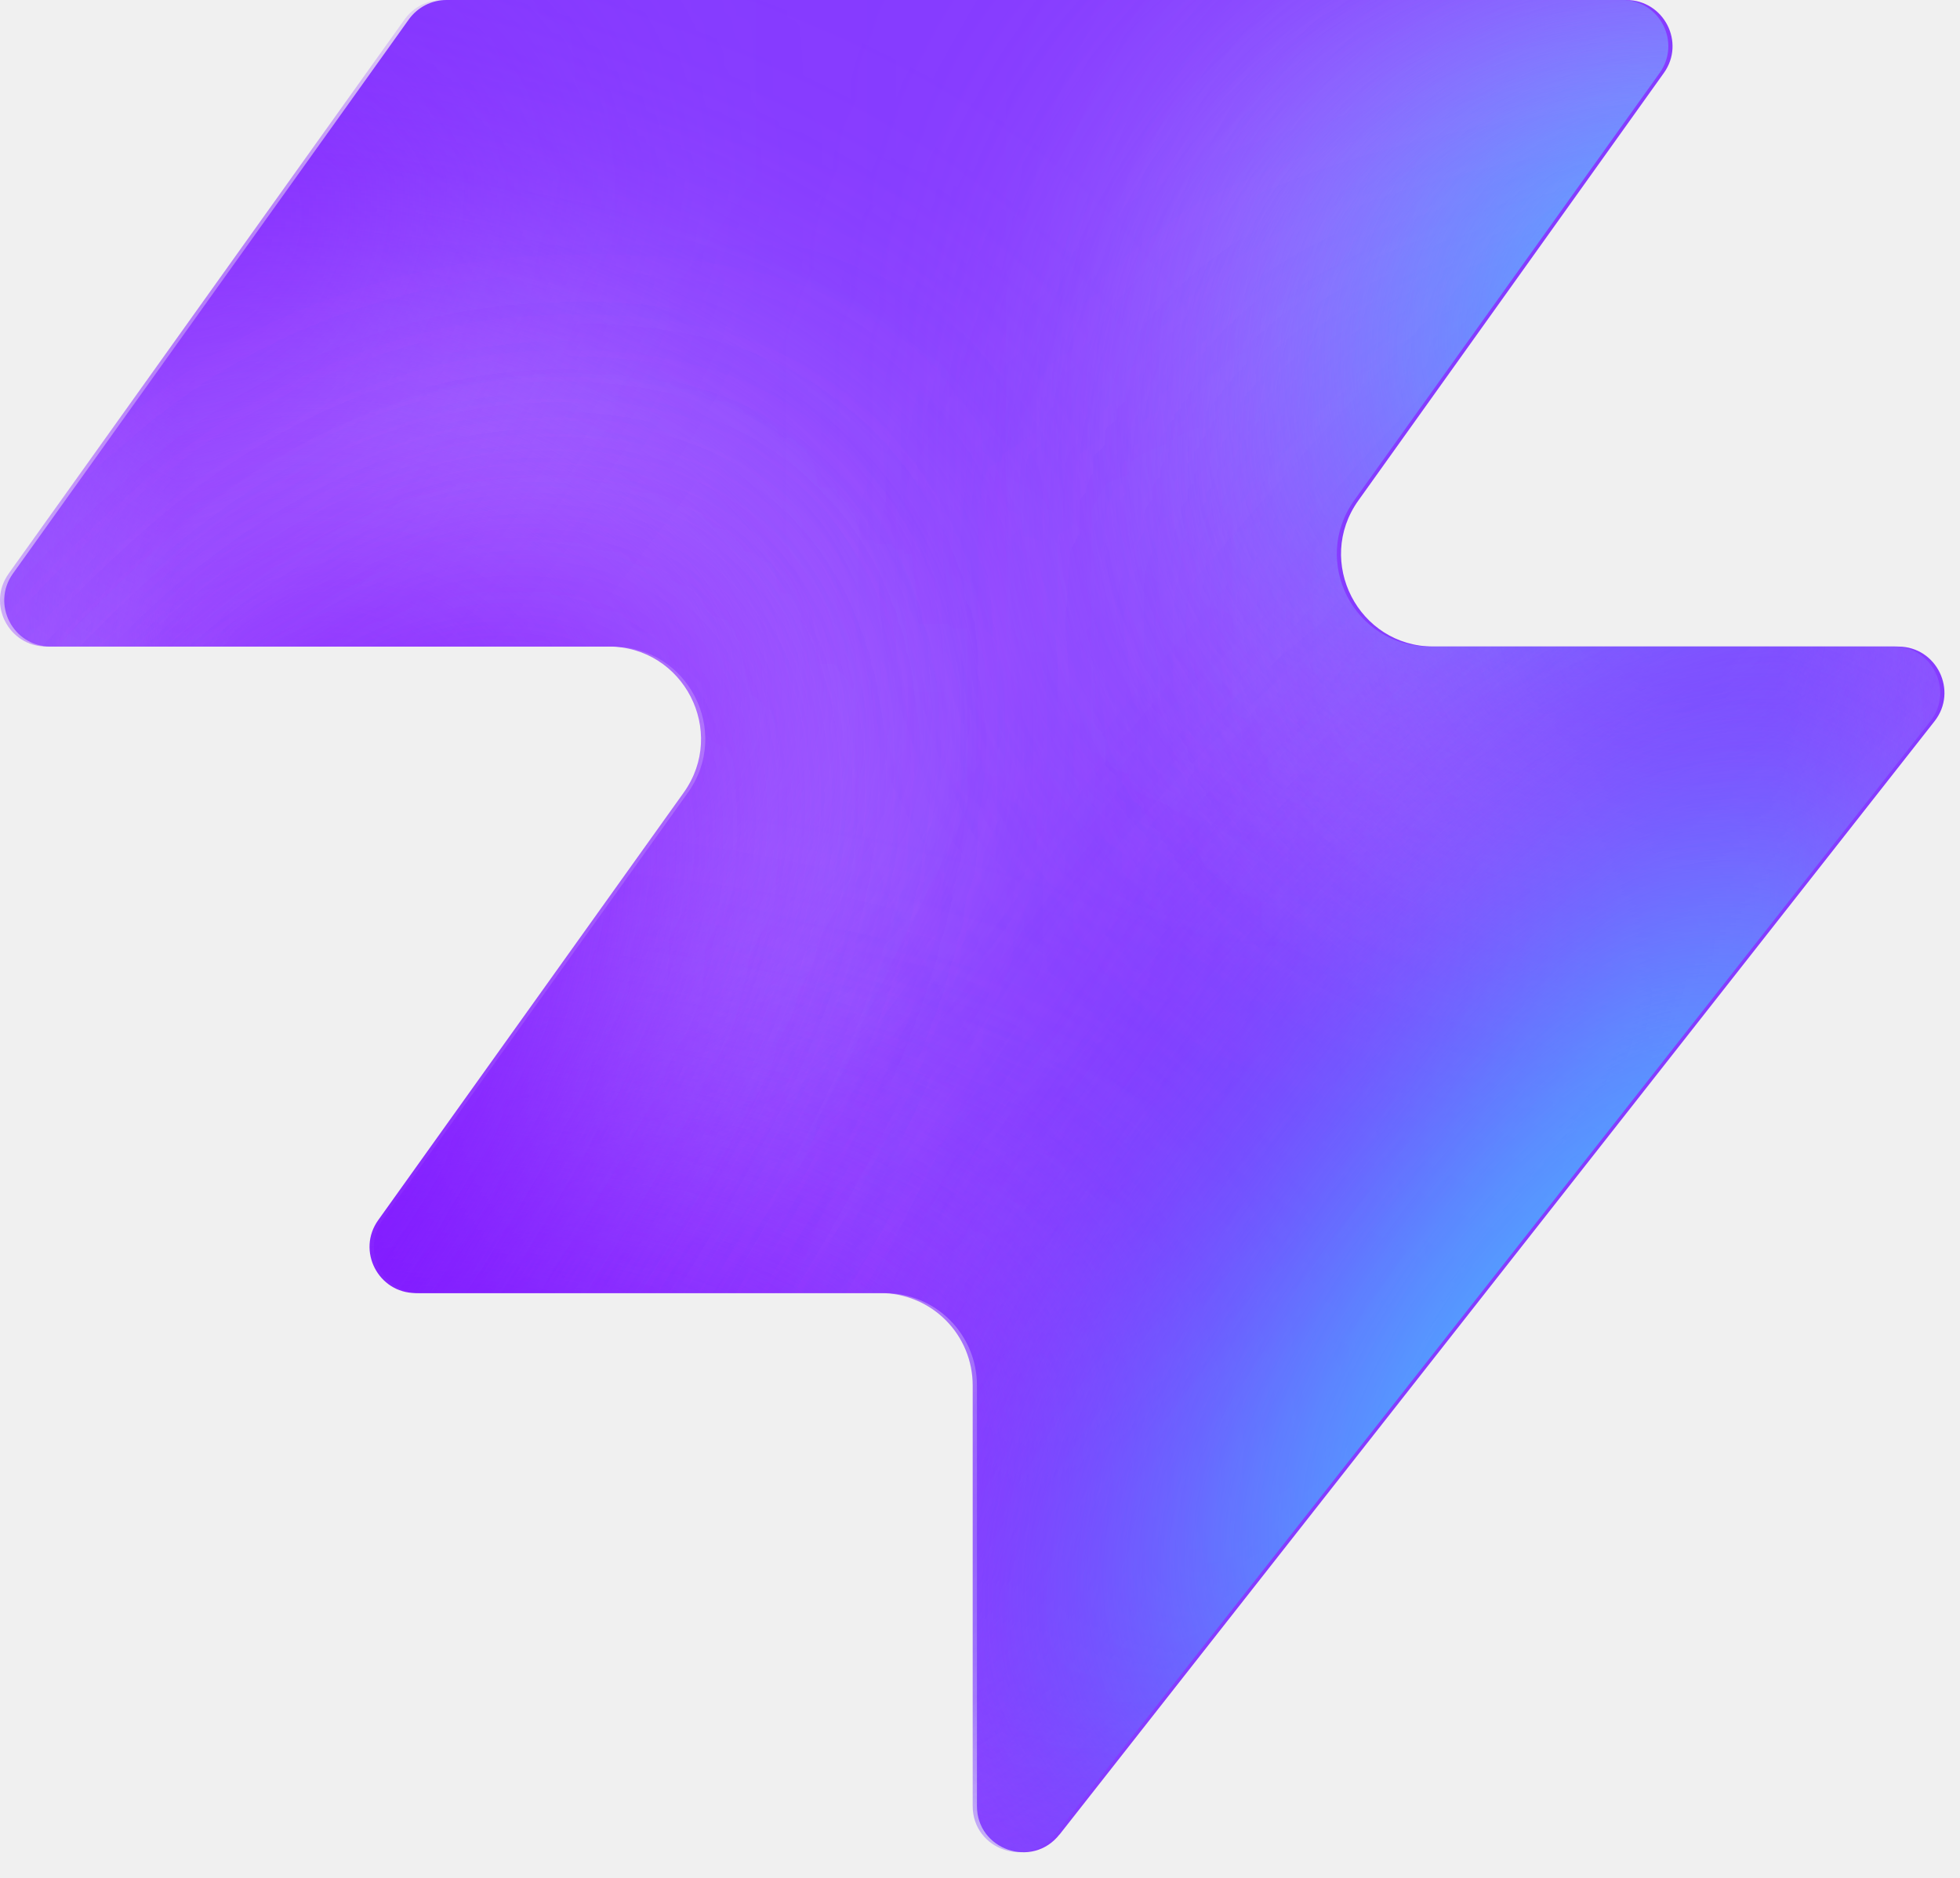
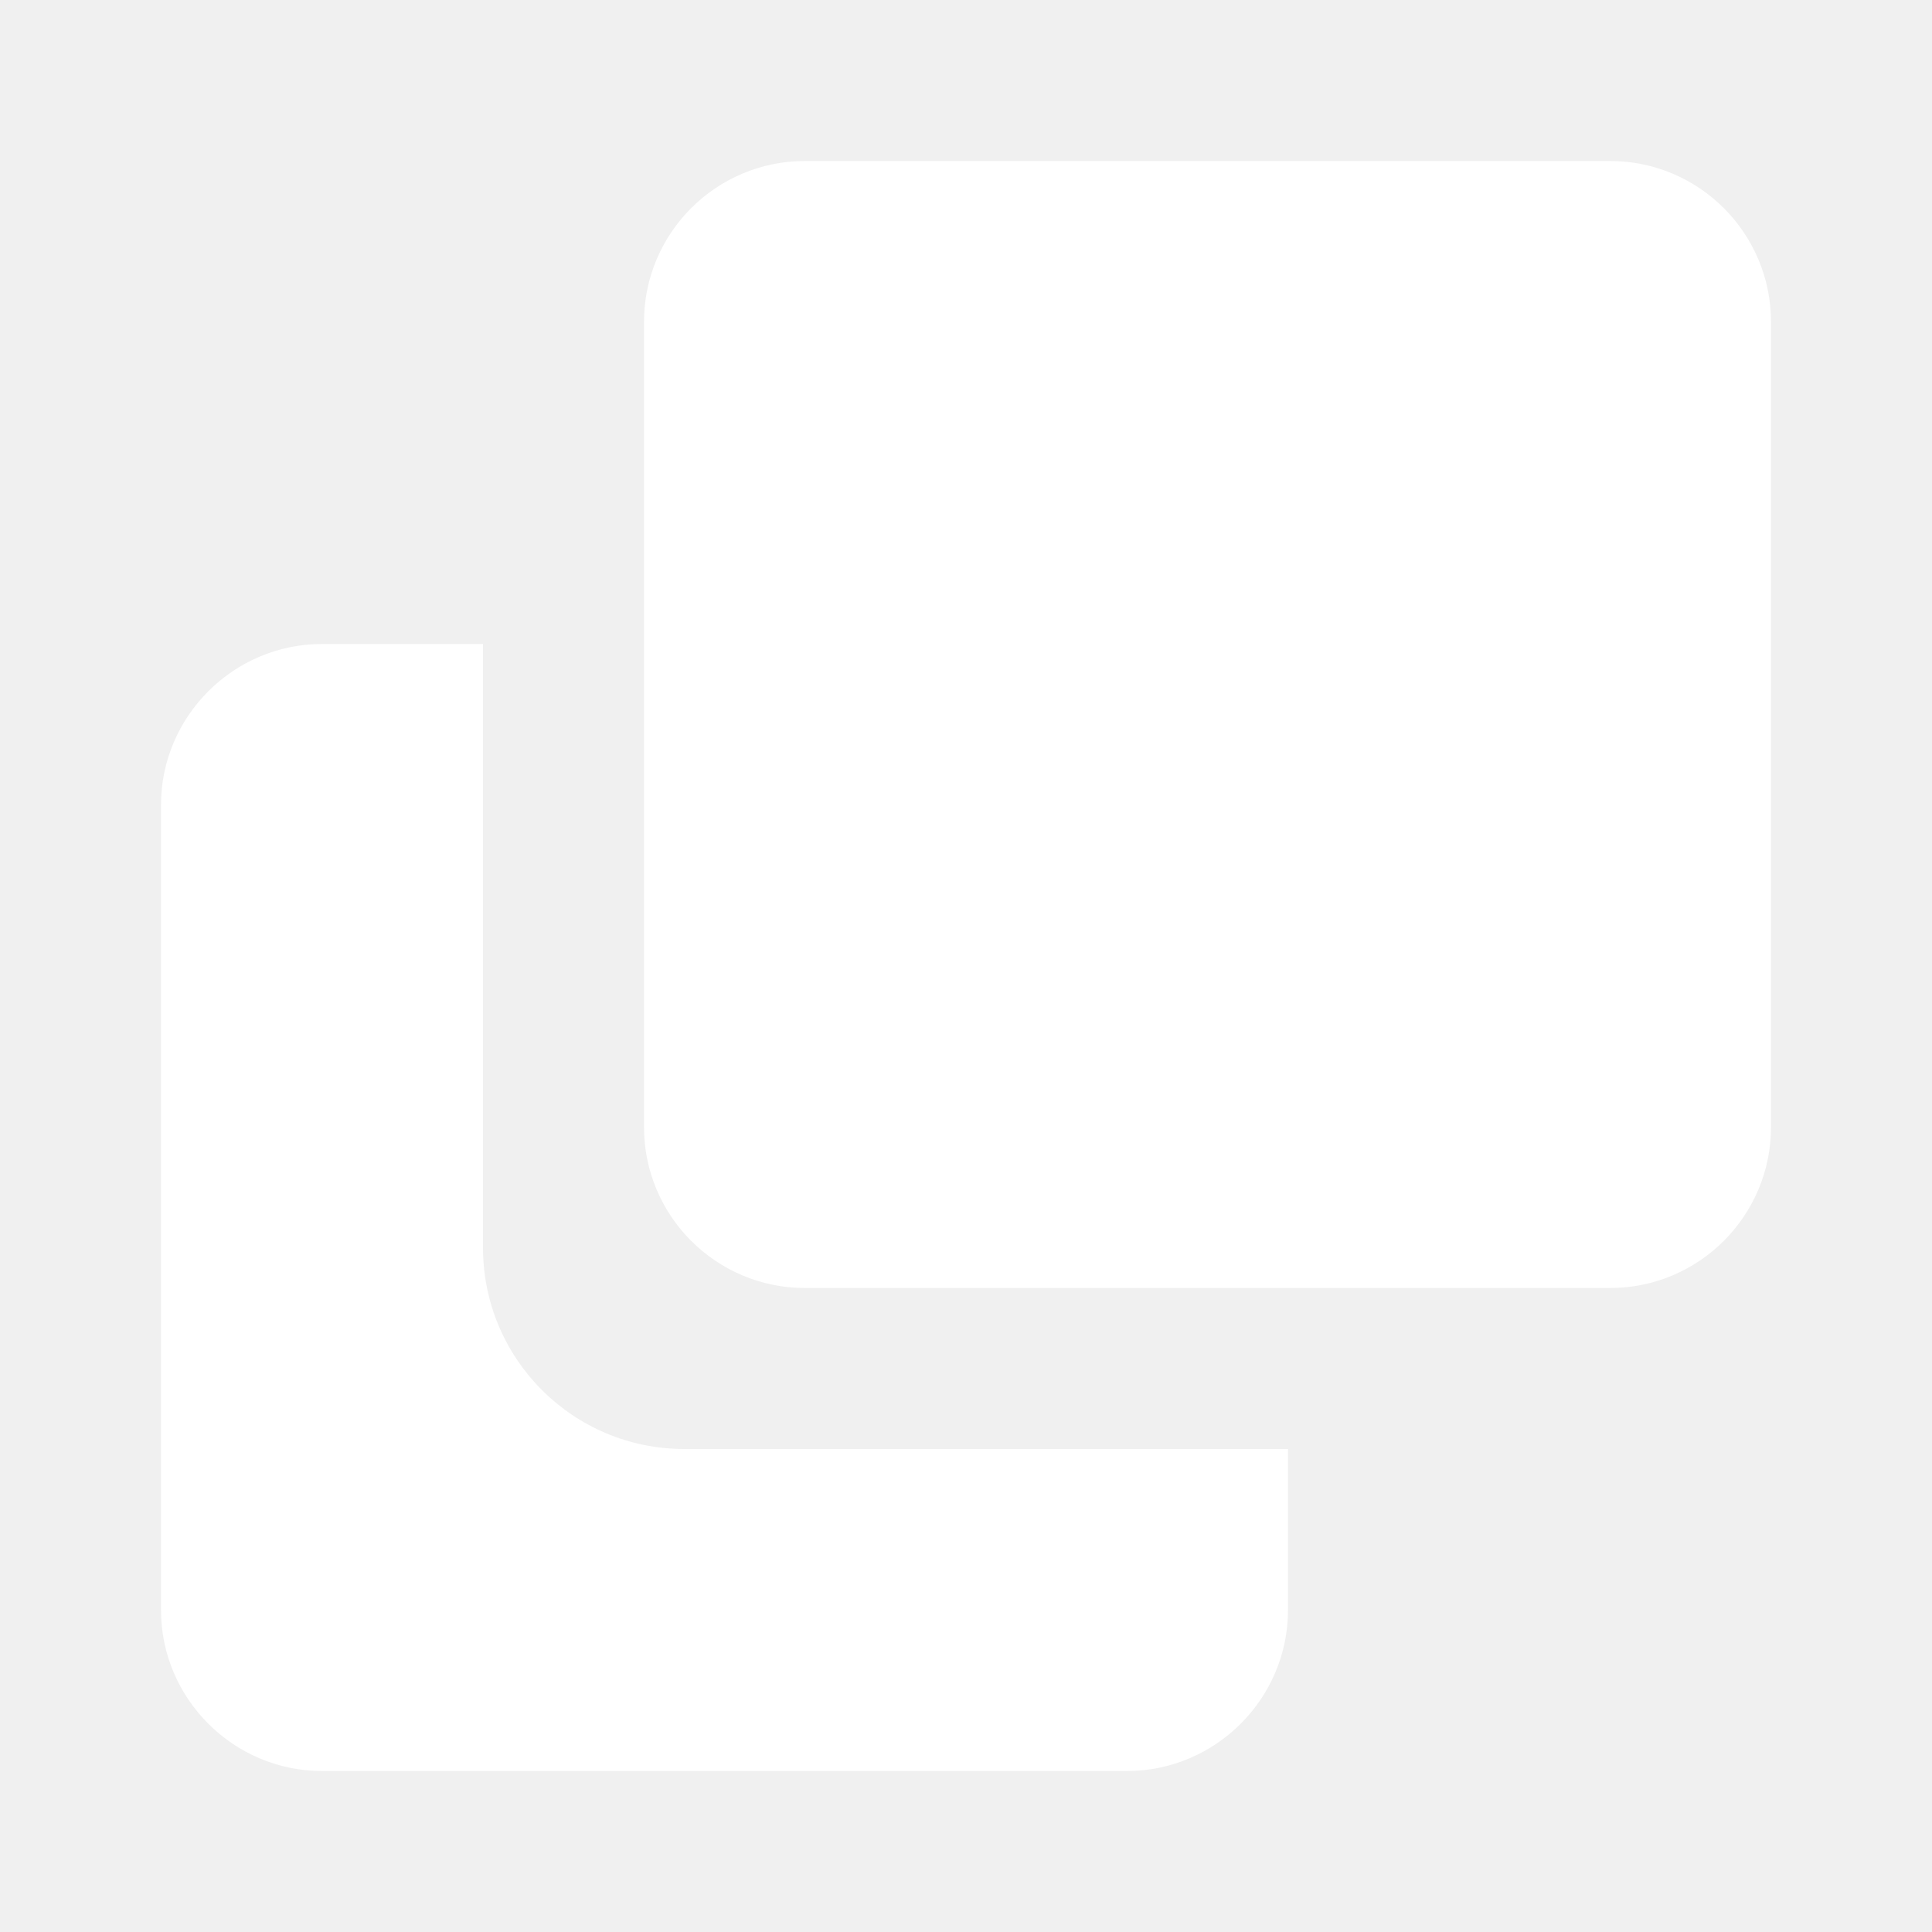
- <svg xmlns="http://www.w3.org/2000/svg" width="48" height="46" fill="none" viewBox="0 0 48 46">
-   <path fill="#863bff" d="M25.946 44.938c-.664.845-2.021.375-2.021-.698V33.937a2.26 2.26 0 0 0-2.262-2.262H10.287c-.92 0-1.456-1.04-.92-1.788l7.48-10.471c1.07-1.497 0-3.578-1.842-3.578H1.237c-.92 0-1.456-1.04-.92-1.788L10.013.474c.214-.297.556-.474.92-.474h28.894c.92 0 1.456 1.04.92 1.788l-7.48 10.471c-1.07 1.498 0 3.579 1.842 3.579h11.377c.943 0 1.473 1.088.89 1.83L25.947 44.94z" style="fill:#863bff;fill:color(display-p3 .525 .23 1);fill-opacity:1" />
-   <mask id="a" width="48" height="46" x="0" y="0" maskUnits="userSpaceOnUse" style="mask-type:alpha">
-     <path fill="#000" d="M25.842 44.938c-.664.844-2.021.375-2.021-.698V33.937a2.26 2.26 0 0 0-2.262-2.262H10.183c-.92 0-1.456-1.04-.92-1.788l7.48-10.471c1.07-1.498 0-3.579-1.842-3.579H1.133c-.92 0-1.456-1.04-.92-1.787L9.91.473c.214-.297.556-.474.92-.474h28.894c.92 0 1.456 1.04.92 1.788l-7.48 10.471c-1.07 1.498 0 3.578 1.842 3.578h11.377c.943 0 1.473 1.088.89 1.832L25.843 44.94z" style="fill:#000;fill-opacity:1" />
-   </mask>
-   <g mask="url(#a)">
-     <g filter="url(#b)">
-       <ellipse cx="5.508" cy="14.704" fill="#ede6ff" rx="5.508" ry="14.704" style="fill:#ede6ff;fill:color(display-p3 .927 .903 1);fill-opacity:1" transform="matrix(.00324 1 1 -.00324 -4.47 31.516)" />
-     </g>
-     <g filter="url(#c)">
-       <ellipse cx="10.399" cy="29.851" fill="#ede6ff" rx="10.399" ry="29.851" style="fill:#ede6ff;fill:color(display-p3 .927 .903 1);fill-opacity:1" transform="matrix(.00324 1 1 -.00324 -39.328 7.883)" />
-     </g>
-     <g filter="url(#d)">
-       <ellipse cx="5.508" cy="30.487" fill="#7e14ff" rx="5.508" ry="30.487" style="fill:#7e14ff;fill:color(display-p3 .492 .077 1);fill-opacity:1" transform="rotate(89.814 -25.913 -14.639)scale(1 -1)" />
-     </g>
-     <g filter="url(#e)">
-       <ellipse cx="5.508" cy="30.599" fill="#7e14ff" rx="5.508" ry="30.599" style="fill:#7e14ff;fill:color(display-p3 .492 .077 1);fill-opacity:1" transform="rotate(89.814 -32.644 -3.334)scale(1 -1)" />
-     </g>
-     <g filter="url(#f)">
-       <ellipse cx="5.508" cy="30.599" fill="#7e14ff" rx="5.508" ry="30.599" style="fill:#7e14ff;fill:color(display-p3 .492 .077 1);fill-opacity:1" transform="matrix(.00324 1 1 -.00324 -34.34 30.47)" />
-     </g>
-     <g filter="url(#g)">
-       <ellipse cx="14.072" cy="22.078" fill="#ede6ff" rx="14.072" ry="22.078" style="fill:#ede6ff;fill:color(display-p3 .927 .903 1);fill-opacity:1" transform="rotate(93.35 24.506 48.493)scale(-1 1)" />
-     </g>
-     <g filter="url(#h)">
-       <ellipse cx="3.47" cy="21.501" fill="#7e14ff" rx="3.47" ry="21.501" style="fill:#7e14ff;fill:color(display-p3 .492 .077 1);fill-opacity:1" transform="rotate(89.009 28.708 47.59)scale(-1 1)" />
-     </g>
-     <g filter="url(#i)">
-       <ellipse cx="3.47" cy="21.501" fill="#7e14ff" rx="3.47" ry="21.501" style="fill:#7e14ff;fill:color(display-p3 .492 .077 1);fill-opacity:1" transform="rotate(89.009 28.708 47.59)scale(-1 1)" />
-     </g>
-     <g filter="url(#j)">
-       <ellipse cx=".387" cy="8.972" fill="#7e14ff" rx="4.407" ry="29.108" style="fill:#7e14ff;fill:color(display-p3 .492 .077 1);fill-opacity:1" transform="rotate(39.51 .387 8.972)" />
-     </g>
-     <g filter="url(#k)">
-       <ellipse cx="47.523" cy="-6.092" fill="#7e14ff" rx="4.407" ry="29.108" style="fill:#7e14ff;fill:color(display-p3 .492 .077 1);fill-opacity:1" transform="rotate(37.892 47.523 -6.092)" />
-     </g>
-     <g filter="url(#l)">
-       <ellipse cx="41.412" cy="6.333" fill="#47bfff" rx="5.971" ry="9.665" style="fill:#47bfff;fill:color(display-p3 .28 .748 1);fill-opacity:1" transform="rotate(37.892 41.412 6.333)" />
-     </g>
-     <g filter="url(#m)">
-       <ellipse cx="-1.879" cy="38.332" fill="#7e14ff" rx="4.407" ry="29.108" style="fill:#7e14ff;fill:color(display-p3 .492 .077 1);fill-opacity:1" transform="rotate(37.892 -1.88 38.332)" />
-     </g>
-     <g filter="url(#n)">
-       <ellipse cx="-1.879" cy="38.332" fill="#7e14ff" rx="4.407" ry="29.108" style="fill:#7e14ff;fill:color(display-p3 .492 .077 1);fill-opacity:1" transform="rotate(37.892 -1.88 38.332)" />
-     </g>
-     <g filter="url(#o)">
-       <ellipse cx="35.651" cy="29.907" fill="#7e14ff" rx="4.407" ry="29.108" style="fill:#7e14ff;fill:color(display-p3 .492 .077 1);fill-opacity:1" transform="rotate(37.892 35.651 29.907)" />
-     </g>
-     <g filter="url(#p)">
-       <ellipse cx="38.418" cy="32.4" fill="#47bfff" rx="5.971" ry="15.297" style="fill:#47bfff;fill:color(display-p3 .28 .748 1);fill-opacity:1" transform="rotate(37.892 38.418 32.4)" />
-     </g>
-   </g>
-   <defs>
-     <filter id="b" width="60.045" height="41.654" x="-19.77" y="16.149" color-interpolation-filters="sRGB" filterUnits="userSpaceOnUse">
-       <feFlood flood-opacity="0" result="BackgroundImageFix" />
-       <feBlend in="SourceGraphic" in2="BackgroundImageFix" result="shape" />
-       <feGaussianBlur result="effect1_foregroundBlur_2002_17158" stdDeviation="7.659" />
-     </filter>
-     <filter id="c" width="90.34" height="51.437" x="-54.613" y="-7.533" color-interpolation-filters="sRGB" filterUnits="userSpaceOnUse">
-       <feFlood flood-opacity="0" result="BackgroundImageFix" />
-       <feBlend in="SourceGraphic" in2="BackgroundImageFix" result="shape" />
-       <feGaussianBlur result="effect1_foregroundBlur_2002_17158" stdDeviation="7.659" />
-     </filter>
-     <filter id="d" width="79.355" height="29.4" x="-49.64" y="2.03" color-interpolation-filters="sRGB" filterUnits="userSpaceOnUse">
-       <feFlood flood-opacity="0" result="BackgroundImageFix" />
-       <feBlend in="SourceGraphic" in2="BackgroundImageFix" result="shape" />
-       <feGaussianBlur result="effect1_foregroundBlur_2002_17158" stdDeviation="4.596" />
-     </filter>
-     <filter id="e" width="79.579" height="29.4" x="-45.045" y="20.029" color-interpolation-filters="sRGB" filterUnits="userSpaceOnUse">
-       <feFlood flood-opacity="0" result="BackgroundImageFix" />
-       <feBlend in="SourceGraphic" in2="BackgroundImageFix" result="shape" />
-       <feGaussianBlur result="effect1_foregroundBlur_2002_17158" stdDeviation="4.596" />
-     </filter>
-     <filter id="f" width="79.579" height="29.4" x="-43.513" y="21.178" color-interpolation-filters="sRGB" filterUnits="userSpaceOnUse">
-       <feFlood flood-opacity="0" result="BackgroundImageFix" />
-       <feBlend in="SourceGraphic" in2="BackgroundImageFix" result="shape" />
-       <feGaussianBlur result="effect1_foregroundBlur_2002_17158" stdDeviation="4.596" />
-     </filter>
-     <filter id="g" width="74.749" height="58.852" x="15.756" y="-17.901" color-interpolation-filters="sRGB" filterUnits="userSpaceOnUse">
-       <feFlood flood-opacity="0" result="BackgroundImageFix" />
-       <feBlend in="SourceGraphic" in2="BackgroundImageFix" result="shape" />
-       <feGaussianBlur result="effect1_foregroundBlur_2002_17158" stdDeviation="7.659" />
-     </filter>
-     <filter id="h" width="61.377" height="25.362" x="23.548" y="2.284" color-interpolation-filters="sRGB" filterUnits="userSpaceOnUse">
-       <feFlood flood-opacity="0" result="BackgroundImageFix" />
-       <feBlend in="SourceGraphic" in2="BackgroundImageFix" result="shape" />
-       <feGaussianBlur result="effect1_foregroundBlur_2002_17158" stdDeviation="4.596" />
-     </filter>
-     <filter id="i" width="61.377" height="25.362" x="23.548" y="2.284" color-interpolation-filters="sRGB" filterUnits="userSpaceOnUse">
-       <feFlood flood-opacity="0" result="BackgroundImageFix" />
-       <feBlend in="SourceGraphic" in2="BackgroundImageFix" result="shape" />
-       <feGaussianBlur result="effect1_foregroundBlur_2002_17158" stdDeviation="4.596" />
-     </filter>
-     <filter id="j" width="56.045" height="63.649" x="-27.636" y="-22.853" color-interpolation-filters="sRGB" filterUnits="userSpaceOnUse">
-       <feFlood flood-opacity="0" result="BackgroundImageFix" />
-       <feBlend in="SourceGraphic" in2="BackgroundImageFix" result="shape" />
-       <feGaussianBlur result="effect1_foregroundBlur_2002_17158" stdDeviation="4.596" />
-     </filter>
-     <filter id="k" width="54.814" height="64.646" x="20.116" y="-38.415" color-interpolation-filters="sRGB" filterUnits="userSpaceOnUse">
-       <feFlood flood-opacity="0" result="BackgroundImageFix" />
-       <feBlend in="SourceGraphic" in2="BackgroundImageFix" result="shape" />
-       <feGaussianBlur result="effect1_foregroundBlur_2002_17158" stdDeviation="4.596" />
-     </filter>
-     <filter id="l" width="33.541" height="35.313" x="24.641" y="-11.323" color-interpolation-filters="sRGB" filterUnits="userSpaceOnUse">
-       <feFlood flood-opacity="0" result="BackgroundImageFix" />
-       <feBlend in="SourceGraphic" in2="BackgroundImageFix" result="shape" />
-       <feGaussianBlur result="effect1_foregroundBlur_2002_17158" stdDeviation="4.596" />
-     </filter>
-     <filter id="m" width="54.814" height="64.646" x="-29.286" y="6.009" color-interpolation-filters="sRGB" filterUnits="userSpaceOnUse">
-       <feFlood flood-opacity="0" result="BackgroundImageFix" />
-       <feBlend in="SourceGraphic" in2="BackgroundImageFix" result="shape" />
-       <feGaussianBlur result="effect1_foregroundBlur_2002_17158" stdDeviation="4.596" />
-     </filter>
-     <filter id="n" width="54.814" height="64.646" x="-29.286" y="6.009" color-interpolation-filters="sRGB" filterUnits="userSpaceOnUse">
-       <feFlood flood-opacity="0" result="BackgroundImageFix" />
-       <feBlend in="SourceGraphic" in2="BackgroundImageFix" result="shape" />
-       <feGaussianBlur result="effect1_foregroundBlur_2002_17158" stdDeviation="4.596" />
-     </filter>
-     <filter id="o" width="54.814" height="64.646" x="8.244" y="-2.416" color-interpolation-filters="sRGB" filterUnits="userSpaceOnUse">
-       <feFlood flood-opacity="0" result="BackgroundImageFix" />
-       <feBlend in="SourceGraphic" in2="BackgroundImageFix" result="shape" />
-       <feGaussianBlur result="effect1_foregroundBlur_2002_17158" stdDeviation="4.596" />
-     </filter>
-     <filter id="p" width="39.409" height="43.623" x="18.713" y="10.588" color-interpolation-filters="sRGB" filterUnits="userSpaceOnUse">
-       <feFlood flood-opacity="0" result="BackgroundImageFix" />
-       <feBlend in="SourceGraphic" in2="BackgroundImageFix" result="shape" />
-       <feGaussianBlur result="effect1_foregroundBlur_2002_17158" stdDeviation="4.596" />
-     </filter>
-   </defs>
+ <svg xmlns="http://www.w3.org/2000/svg" width="64" height="64" viewBox="0 0 24 24">
+   <rect width="14" height="14" x="8" y="2" fill="#fff" rx="2" ry="2" />
+   <path fill="#fff" d="M8.5 18A2.5 2.5 0 0 1 6 15.5V8H4c-1.1 0-2 .9-2 2v10c0 1.1.9 2 2 2h10c1.1 0 2-.9 2-2v-2z" />
</svg>
